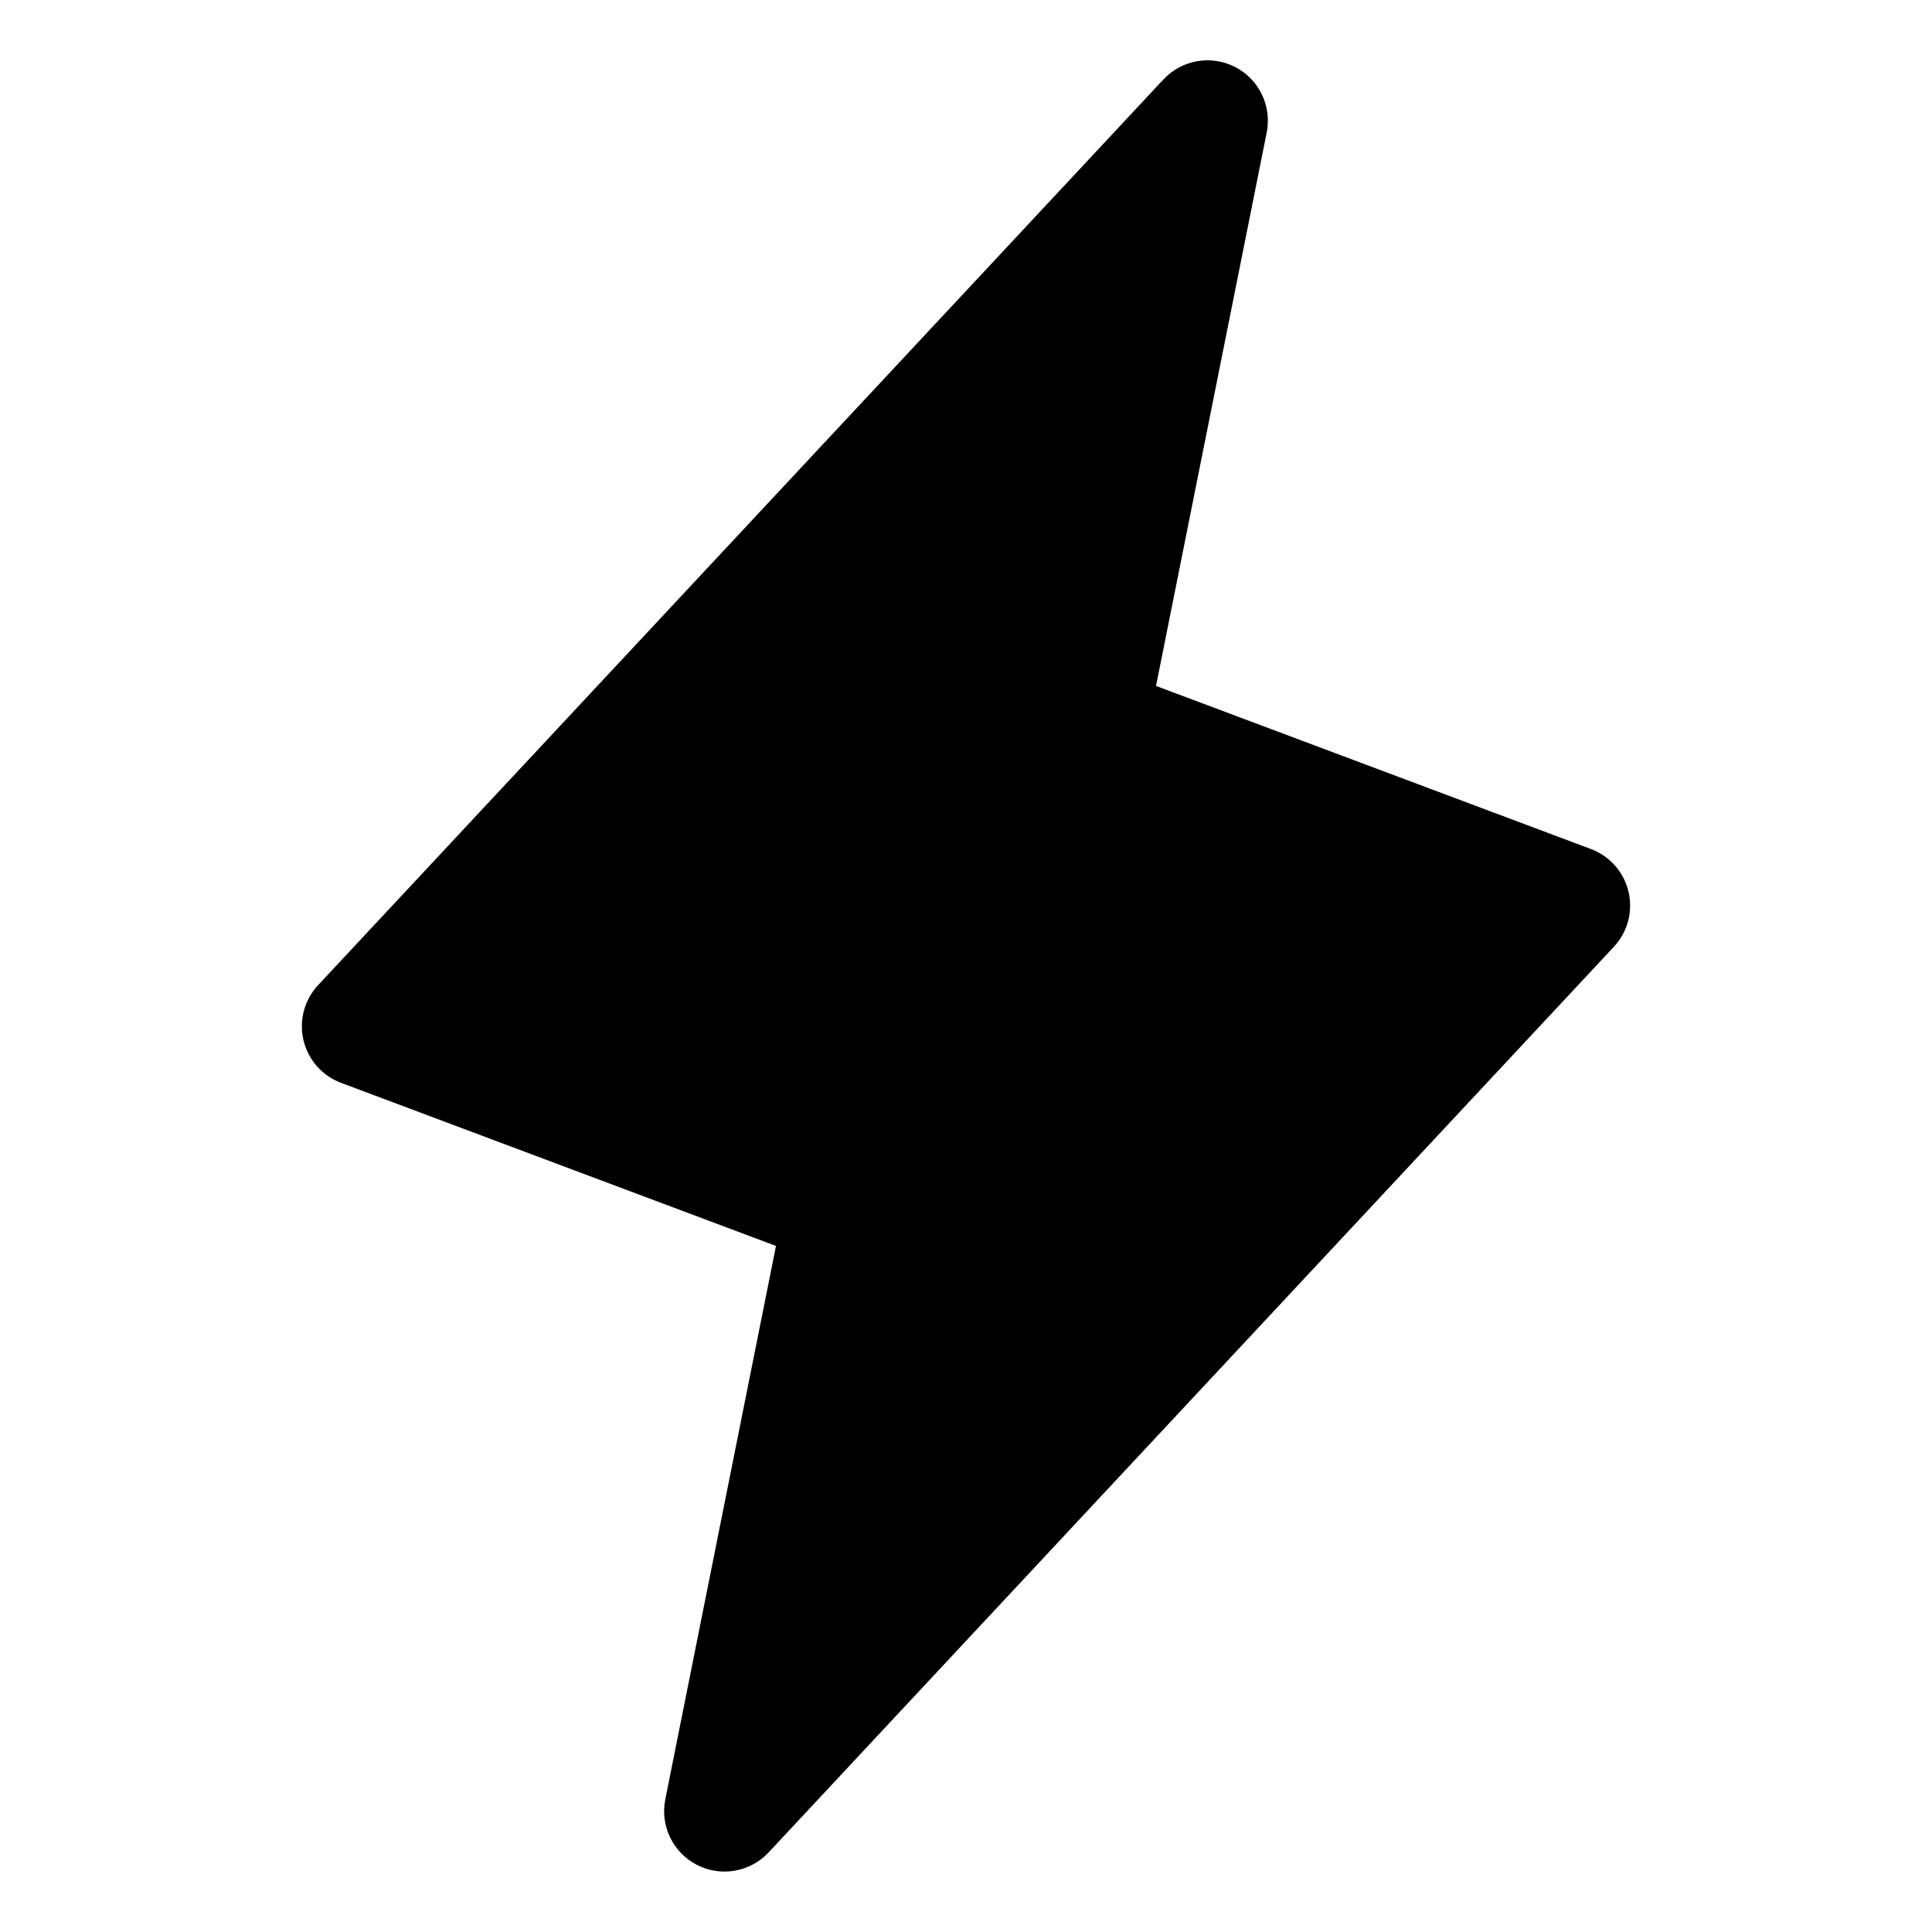
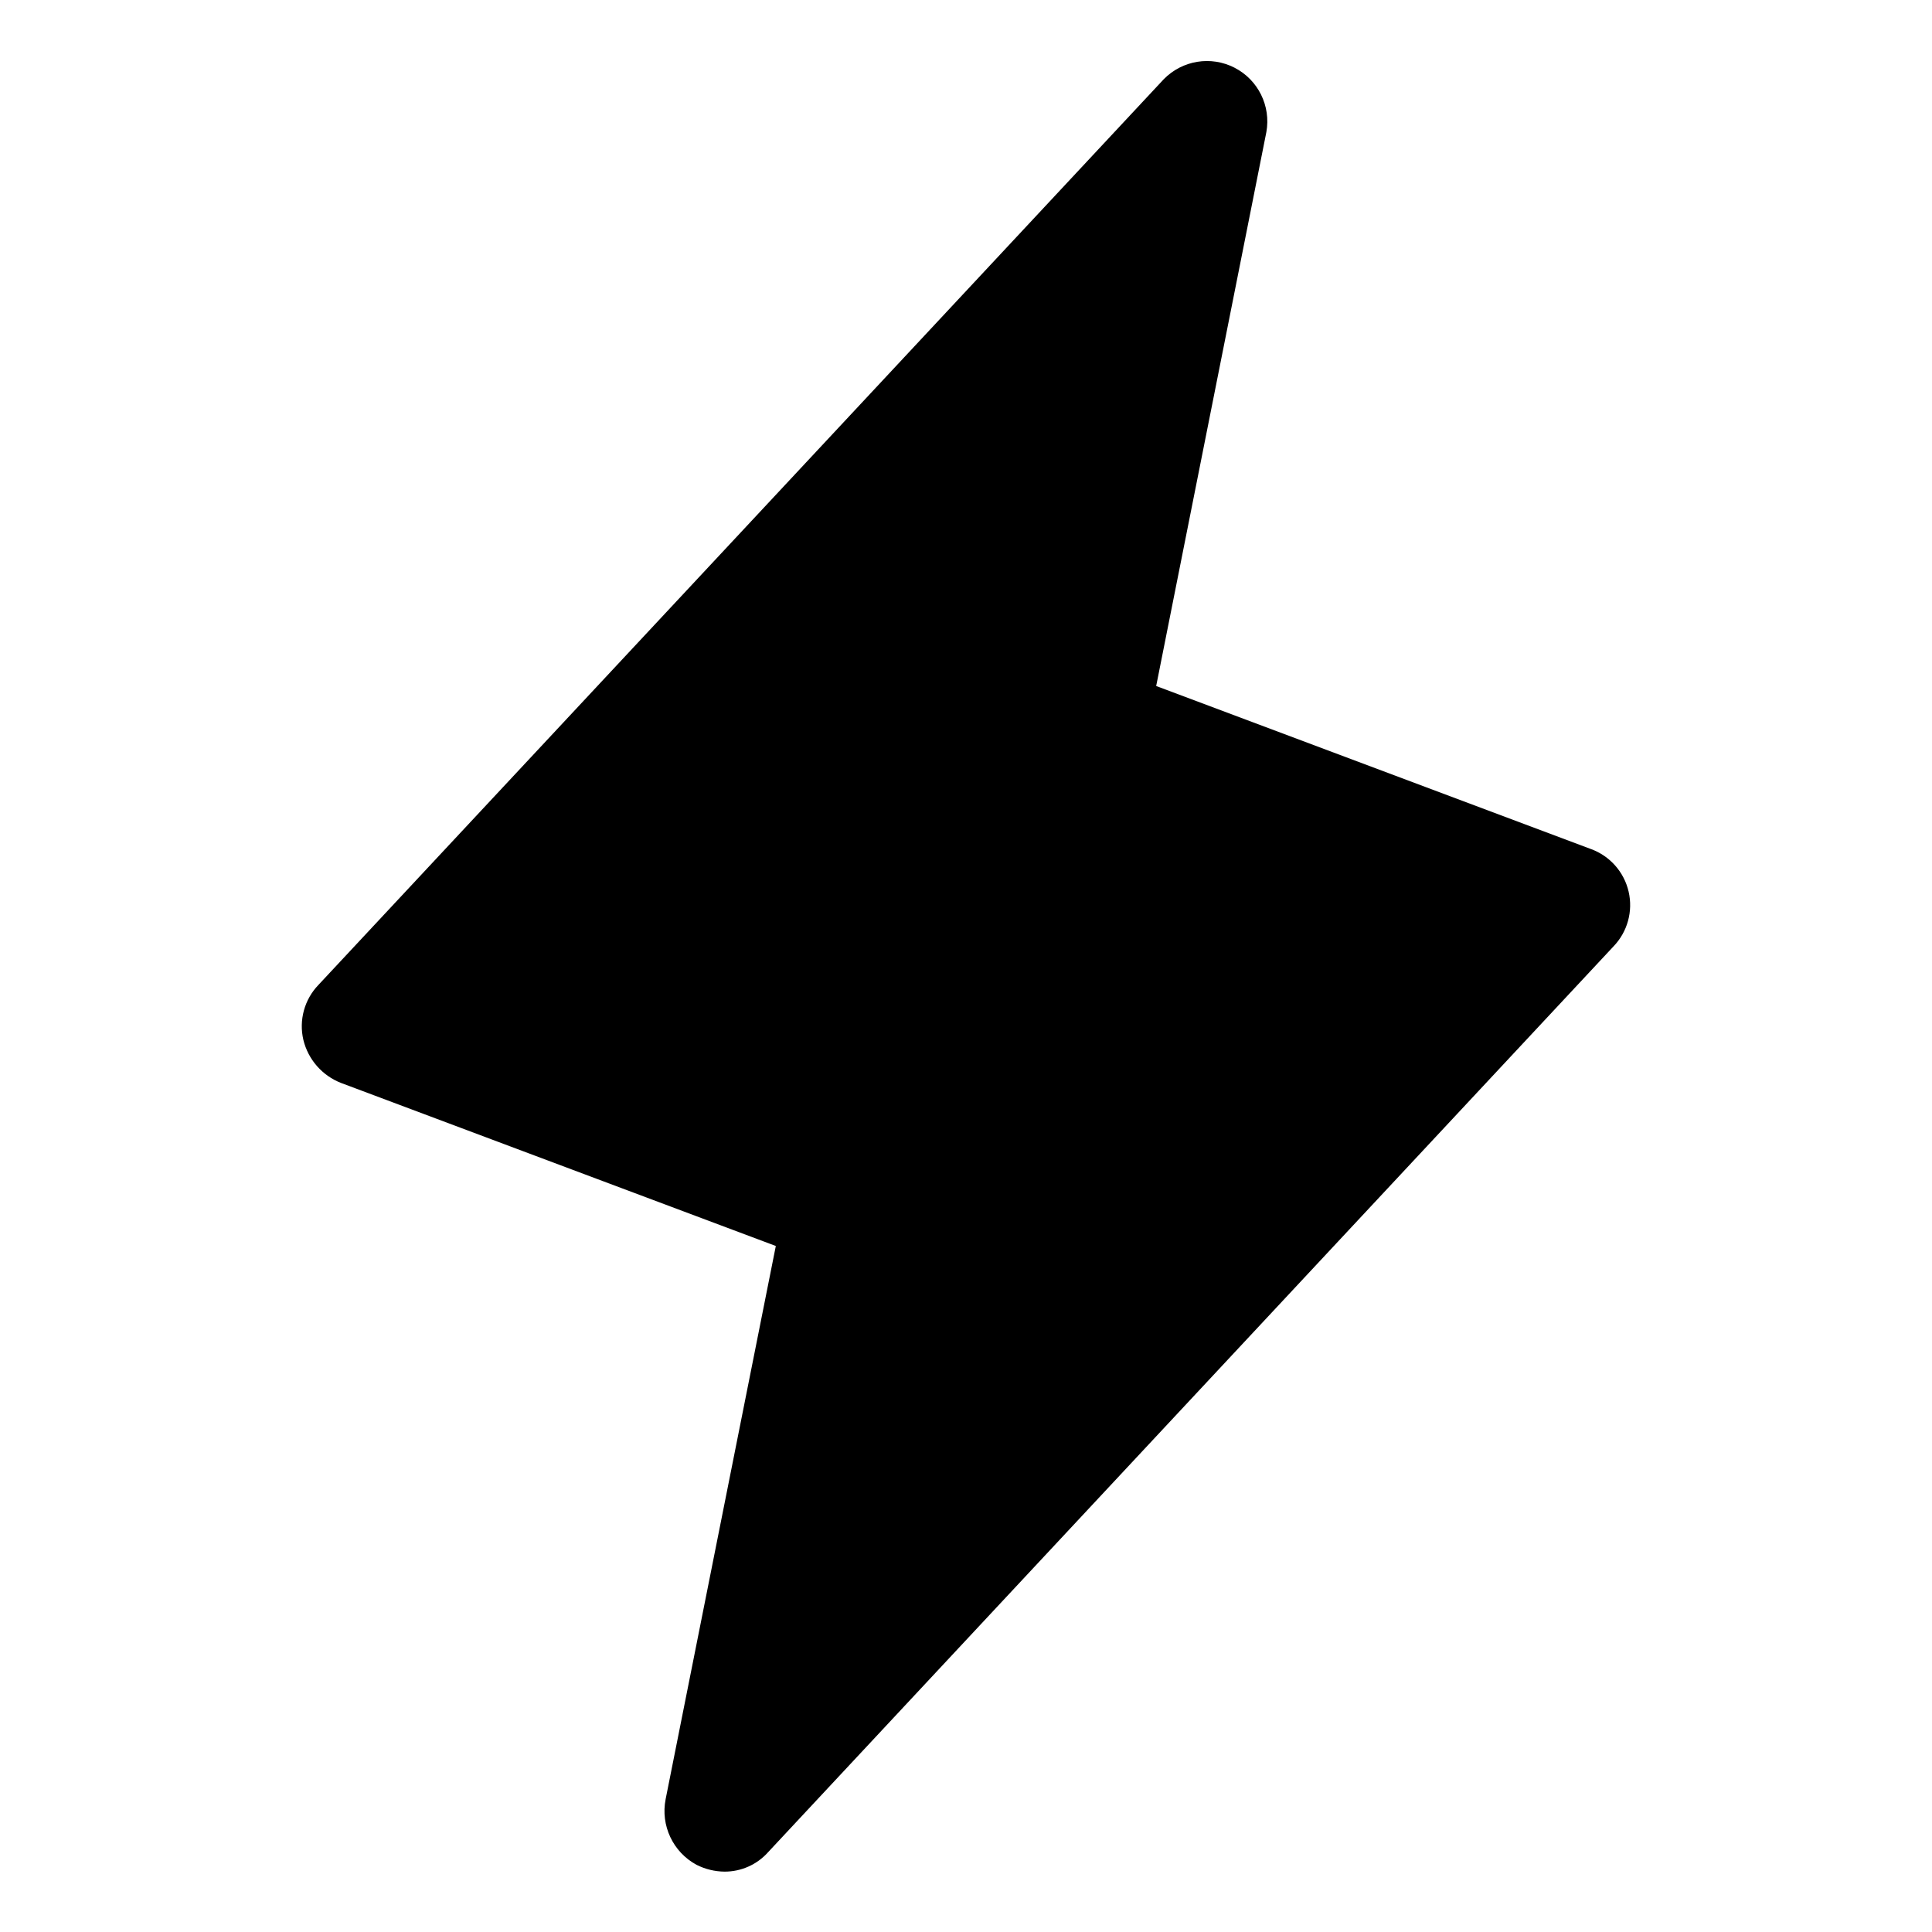
<svg xmlns="http://www.w3.org/2000/svg" viewbox="0 0 256 256" class="phosphor-svg" height="256px" width="256px" fill="currentColor" style="vertical-align:-0.25em;">
-   <path d="M213.849,125.451l-112,120a8,8,0,0,1-13.693-7.027l14.666-73.329L45.191,143.483a8,8,0,0,1-3.04-12.949l112-120A8,8,0,0,1,167.845,17.561l-14.666,73.329,57.63,21.611a8,8,0,0,1,3.04,12.949Z" />
+   <path d="M213.8,125.4l-112,120A7.7,7.7,0,0,1,96,248a8.4,8.4,0,0,1-3.7-.9,8.1,8.1,0,0,1-4.1-8.7l14.6-73.3L45.2,143.5a8.2,8.2,0,0,1-5-5.7,7.9,7.9,0,0,1,2-7.3l112-120a8,8,0,0,1,13.6,7L153.2,90.9l57.6,21.6a7.9,7.9,0,0,1,3,12.9Z" />
</svg>
